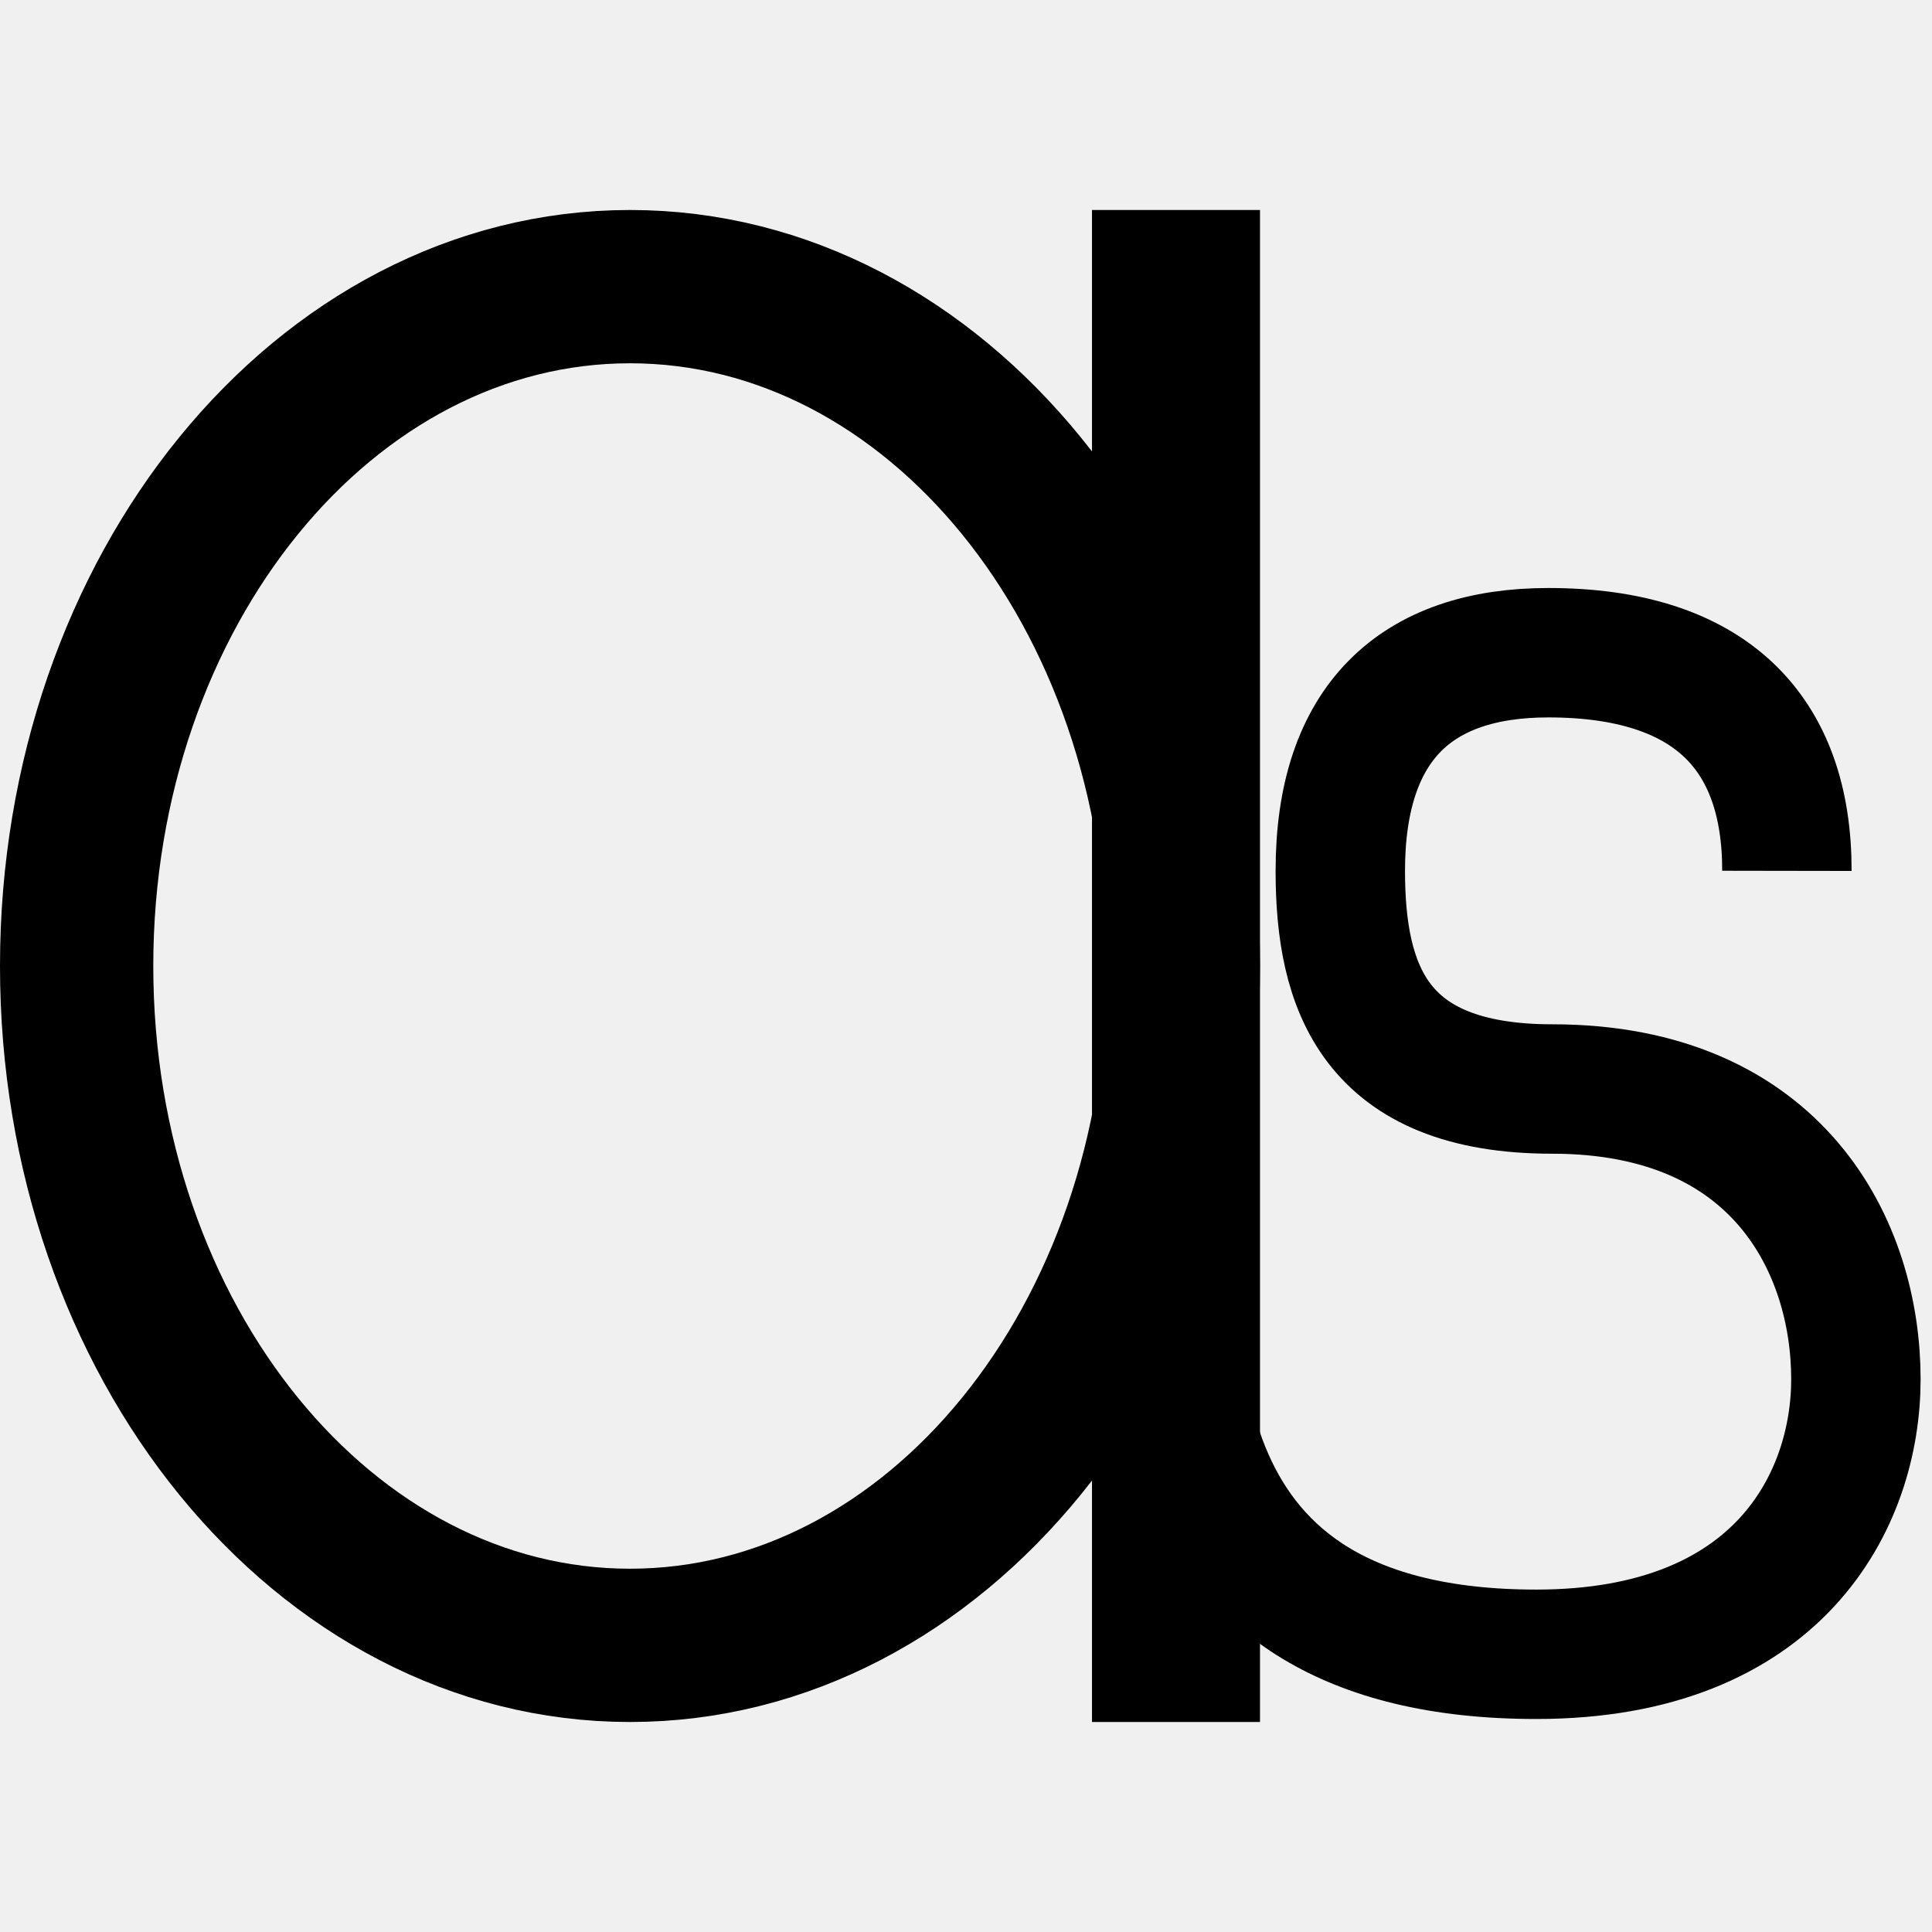
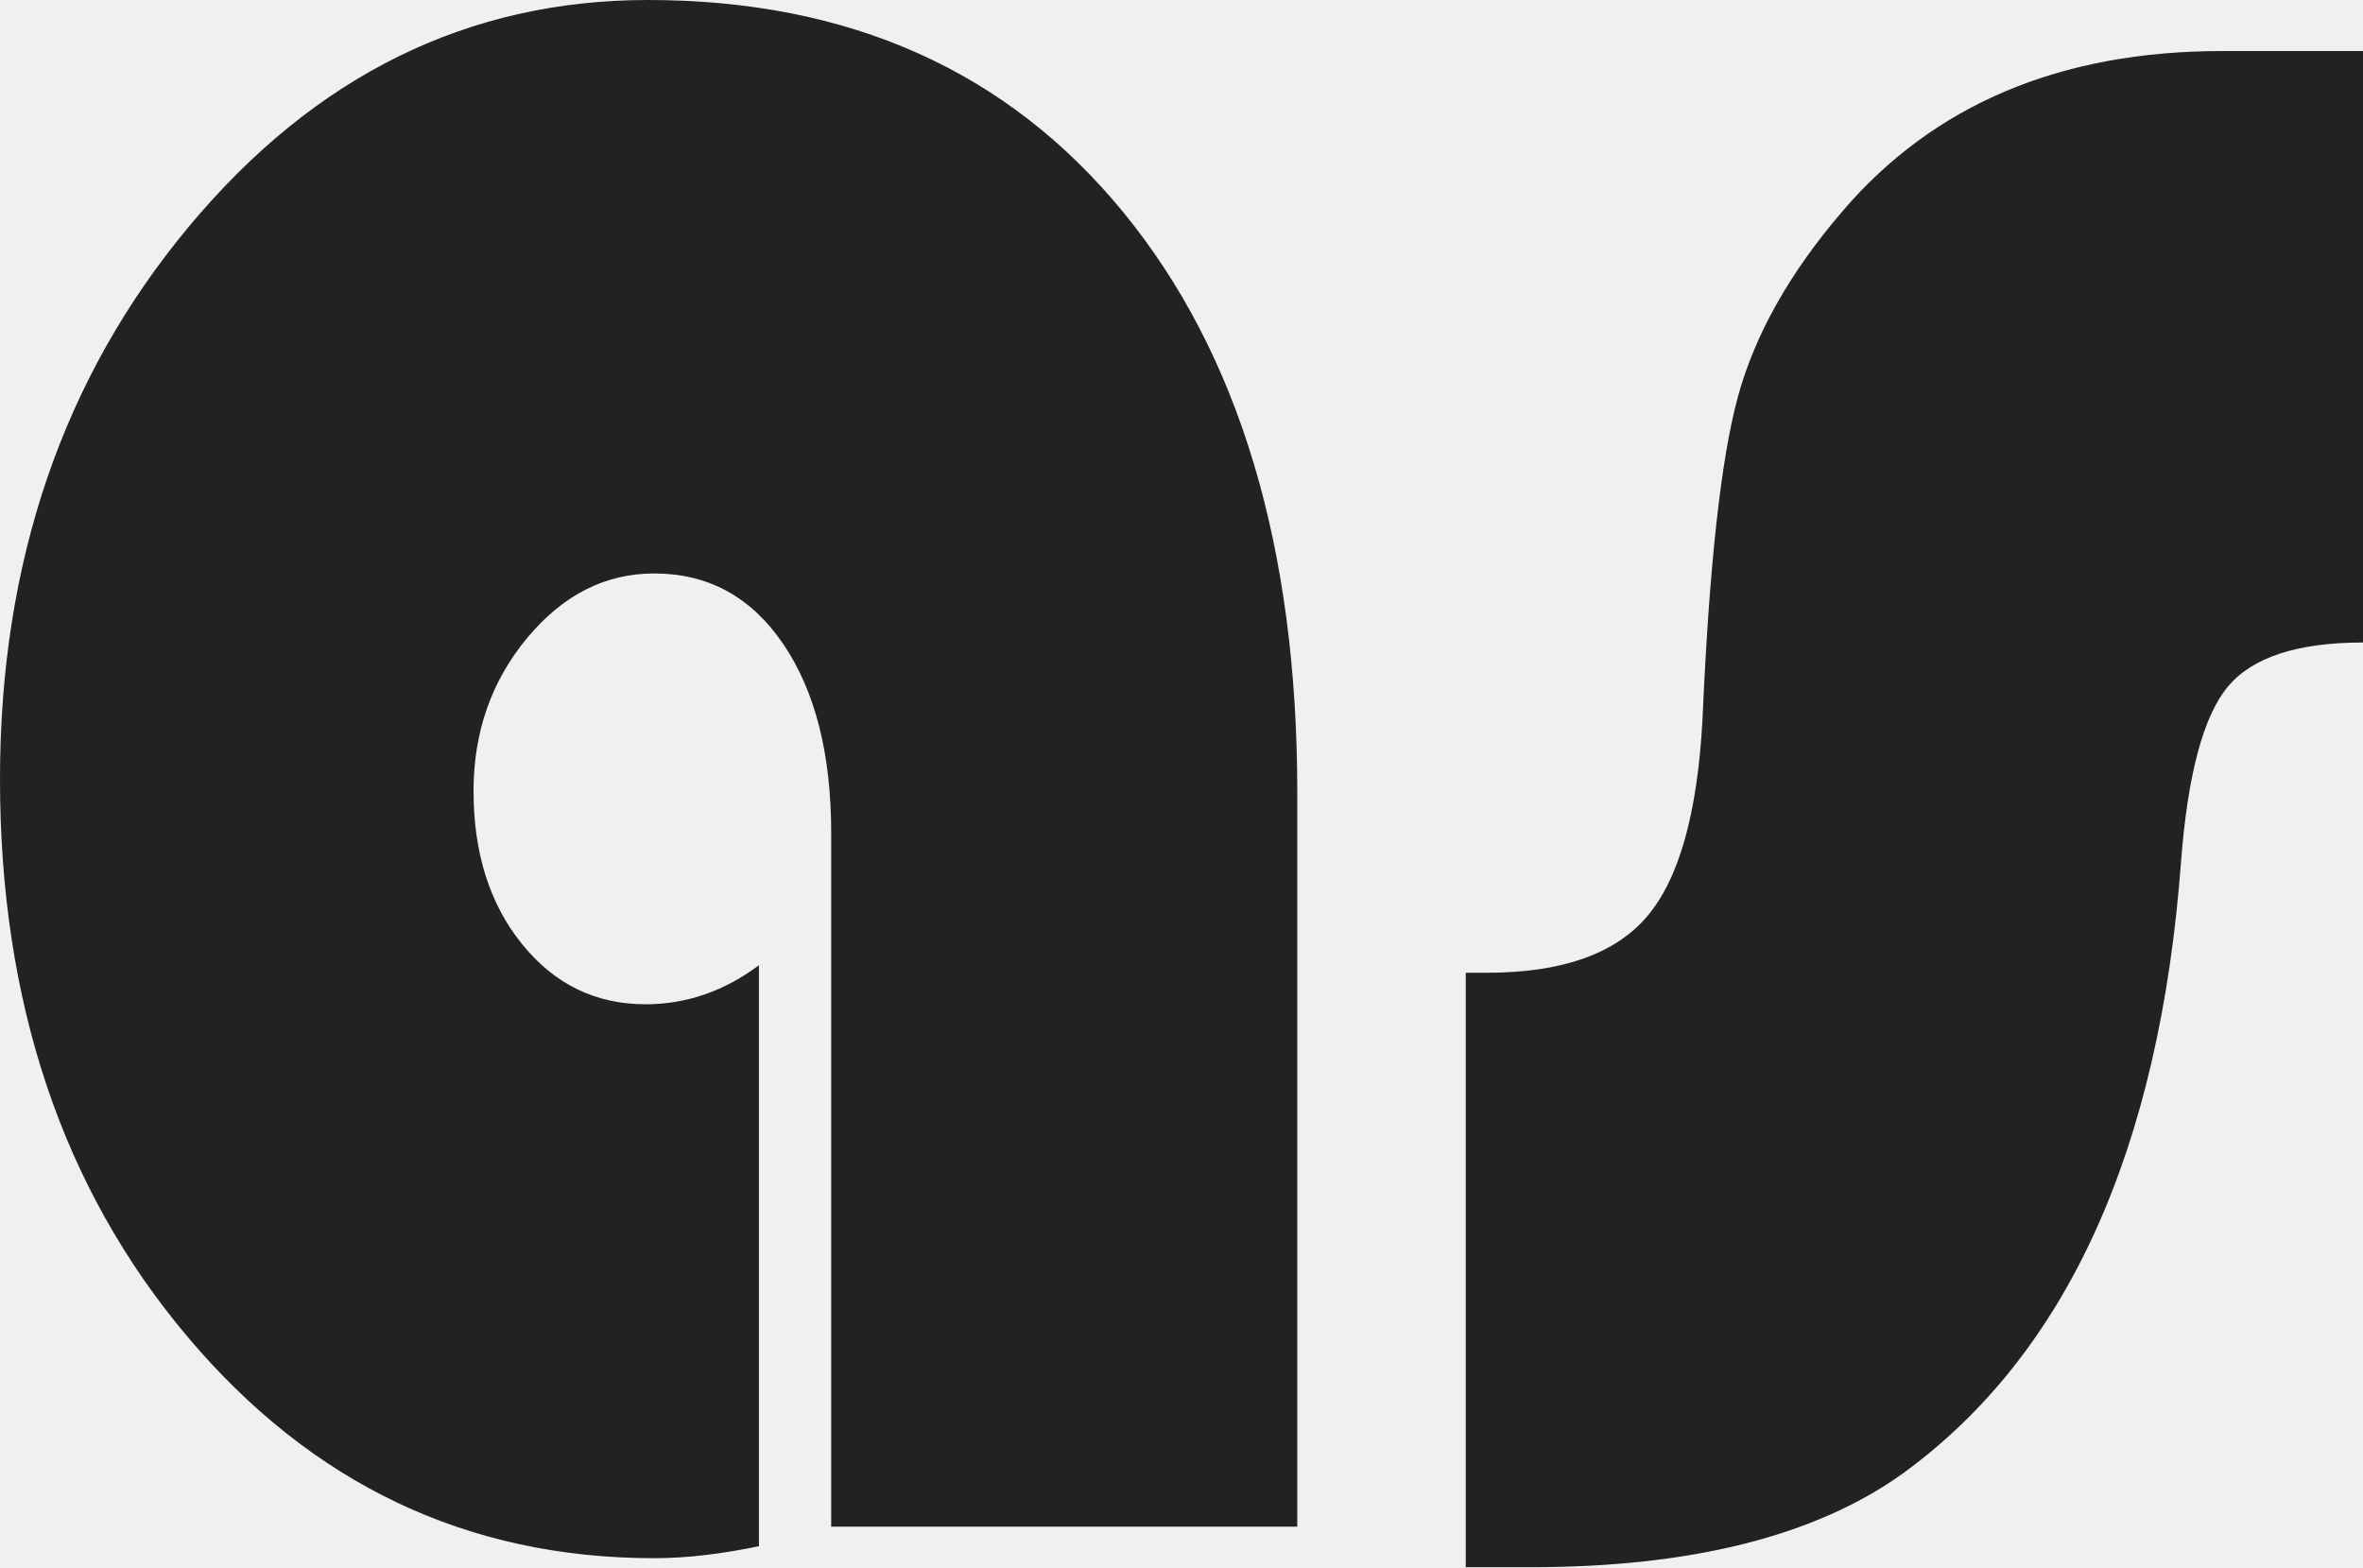
- <svg xmlns="http://www.w3.org/2000/svg" width="230" height="230" viewBox="0 0 230 230" id="svg2" version="1.1">
-   <defs id="defs4" />
-   <g id="layer1" transform="translate(-103.2143,-222.3622)">
-     <g id="g4177" transform="translate(3.214286,-25.00001)">
-       <path id="path4167" d="m 312.725,351.035 c 0.026,-16.53 -9.151,-25.969 -28.402,-25.969 -15.752,0 -24.763,8.317 -24.763,25.969 0,13.827 4.011,25.97 25.222,25.97 27.004,0 36.158,18.928 36.158,34.541 0,14.388 -9.154,32.755 -38.045,32.755 -46.109,0 -43.334,-36.939 -43.334,-55.255" style="fill:none;fill-rule:evenodd;stroke:#000000;stroke-width:15.406;stroke-linecap:butt;stroke-linejoin:miter;stroke-miterlimit:4;stroke-dasharray:none;stroke-opacity:1" />
-       <g id="g4173">
-         <ellipse style="opacity:1;fill:#ffffff;fill-opacity:0;fill-rule:evenodd;stroke:#000000;stroke-width:18.248;stroke-linecap:butt;stroke-linejoin:miter;stroke-miterlimit:4;stroke-dasharray:none;stroke-opacity:1" id="path3336" cx="175" cy="362.362" rx="65.876" ry="80.876" />
-         <path style="fill:none;fill-rule:evenodd;stroke:#000000;stroke-width:20;stroke-linecap:butt;stroke-linejoin:miter;stroke-miterlimit:4;stroke-dasharray:none;stroke-opacity:1" d="m 240,272.362 0,180" id="path4171" />
-       </g>
-     </g>
+ <svg xmlns="http://www.w3.org/2000/svg" width="98px" height="65px" viewBox="0 0 98 65" version="1.1">
+   <defs />
+   <g stroke="none" stroke-width="1" fill="none" fill-rule="evenodd" id="logo">
+     <path fill="#222" d="M31.475,40.034 L31.475,64.128 C29.89,64.46 28.443,64.626 27.133,64.626 C19.381,64.626 12.921,61.555 7.752,55.412 C2.584,49.269 0,41.569 0,32.313 C0,23.306 2.61,15.669 7.83,9.401 C13.05,3.134 19.398,-1.14666897e-14 26.875,0 C35.213,-1.14666897e-14 41.786,2.937 46.592,8.81 C51.399,14.683 53.802,22.704 53.802,32.874 L53.802,63.319 L34.472,63.319 L34.472,34.555 C34.472,31.276 33.809,28.661 32.483,26.71 C31.156,24.759 29.373,23.784 27.133,23.784 C25.101,23.784 23.343,24.676 21.862,26.461 C20.38,28.246 19.639,30.362 19.639,32.811 C19.639,35.385 20.311,37.502 21.655,39.162 C22.999,40.822 24.704,41.652 26.772,41.652 C28.46,41.652 30.028,41.113 31.475,40.034 L31.475,40.034 Z M98,2.117 L98,26.648 C95.278,26.648 93.409,27.26 92.392,28.484 C91.376,29.709 90.73,32.126 90.454,35.738 C89.558,47.733 85.7,56.2 78.877,61.14 C75.26,63.713 70.126,65 63.476,65 L60.788,65 L60.788,40.345 L61.667,40.345 C64.768,40.345 66.982,39.567 68.308,38.01 C69.635,36.454 70.401,33.724 70.608,29.823 C70.884,23.472 71.375,19.01 72.081,16.437 C72.787,13.863 74.226,11.311 76.397,8.779 C80.187,4.337 85.441,2.117 92.16,2.117 L98,2.117 Z" />
  </g>
</svg>
